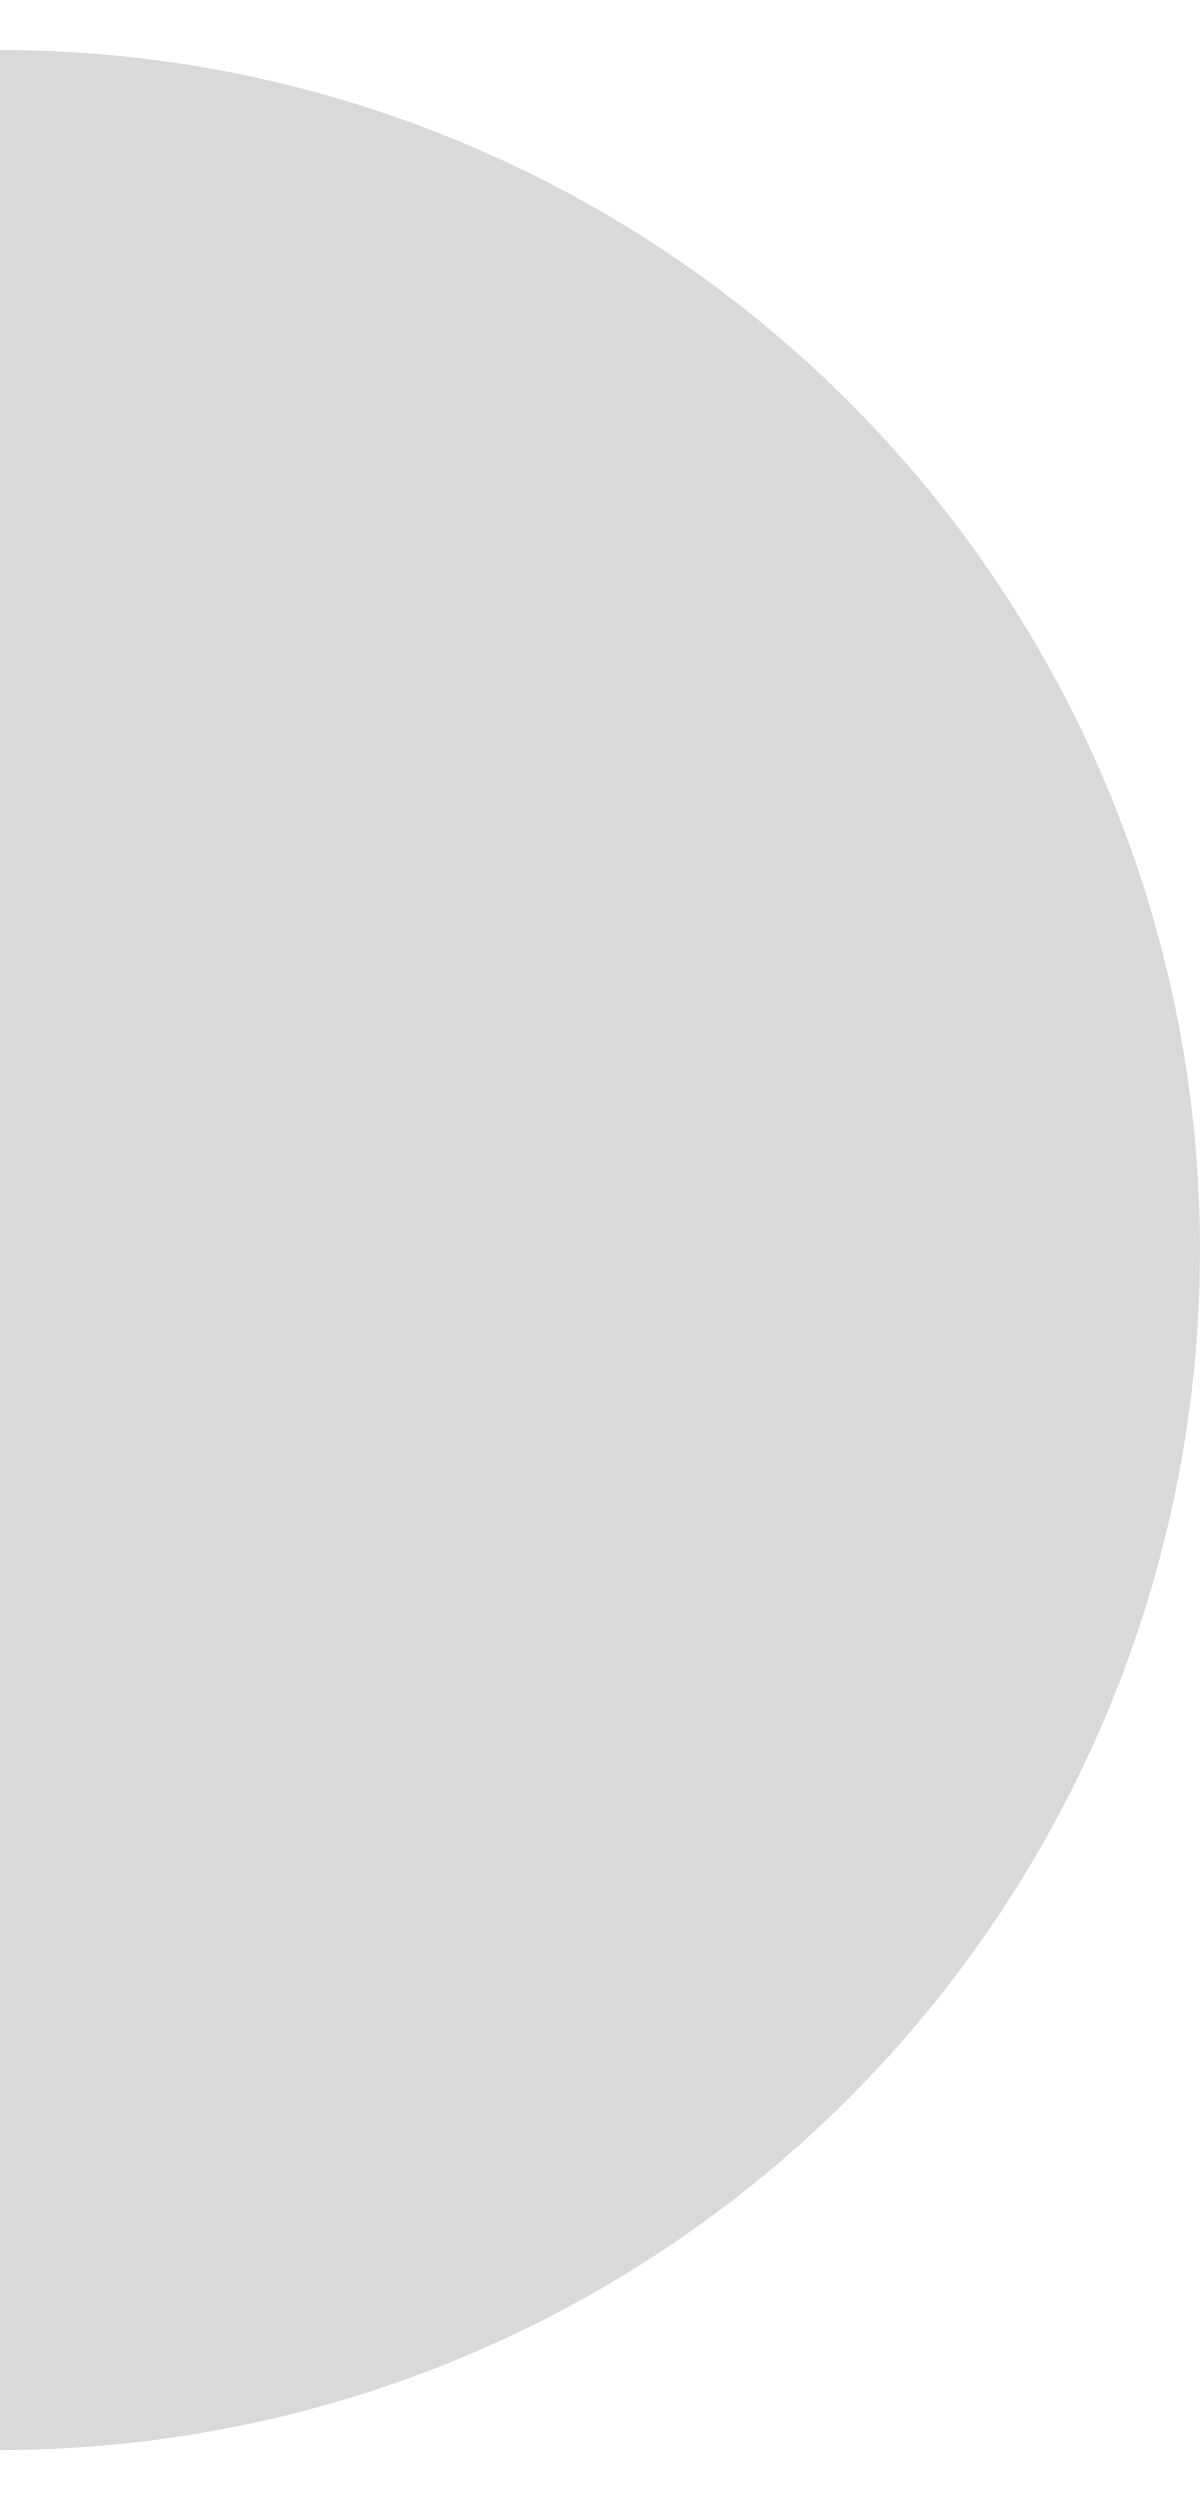
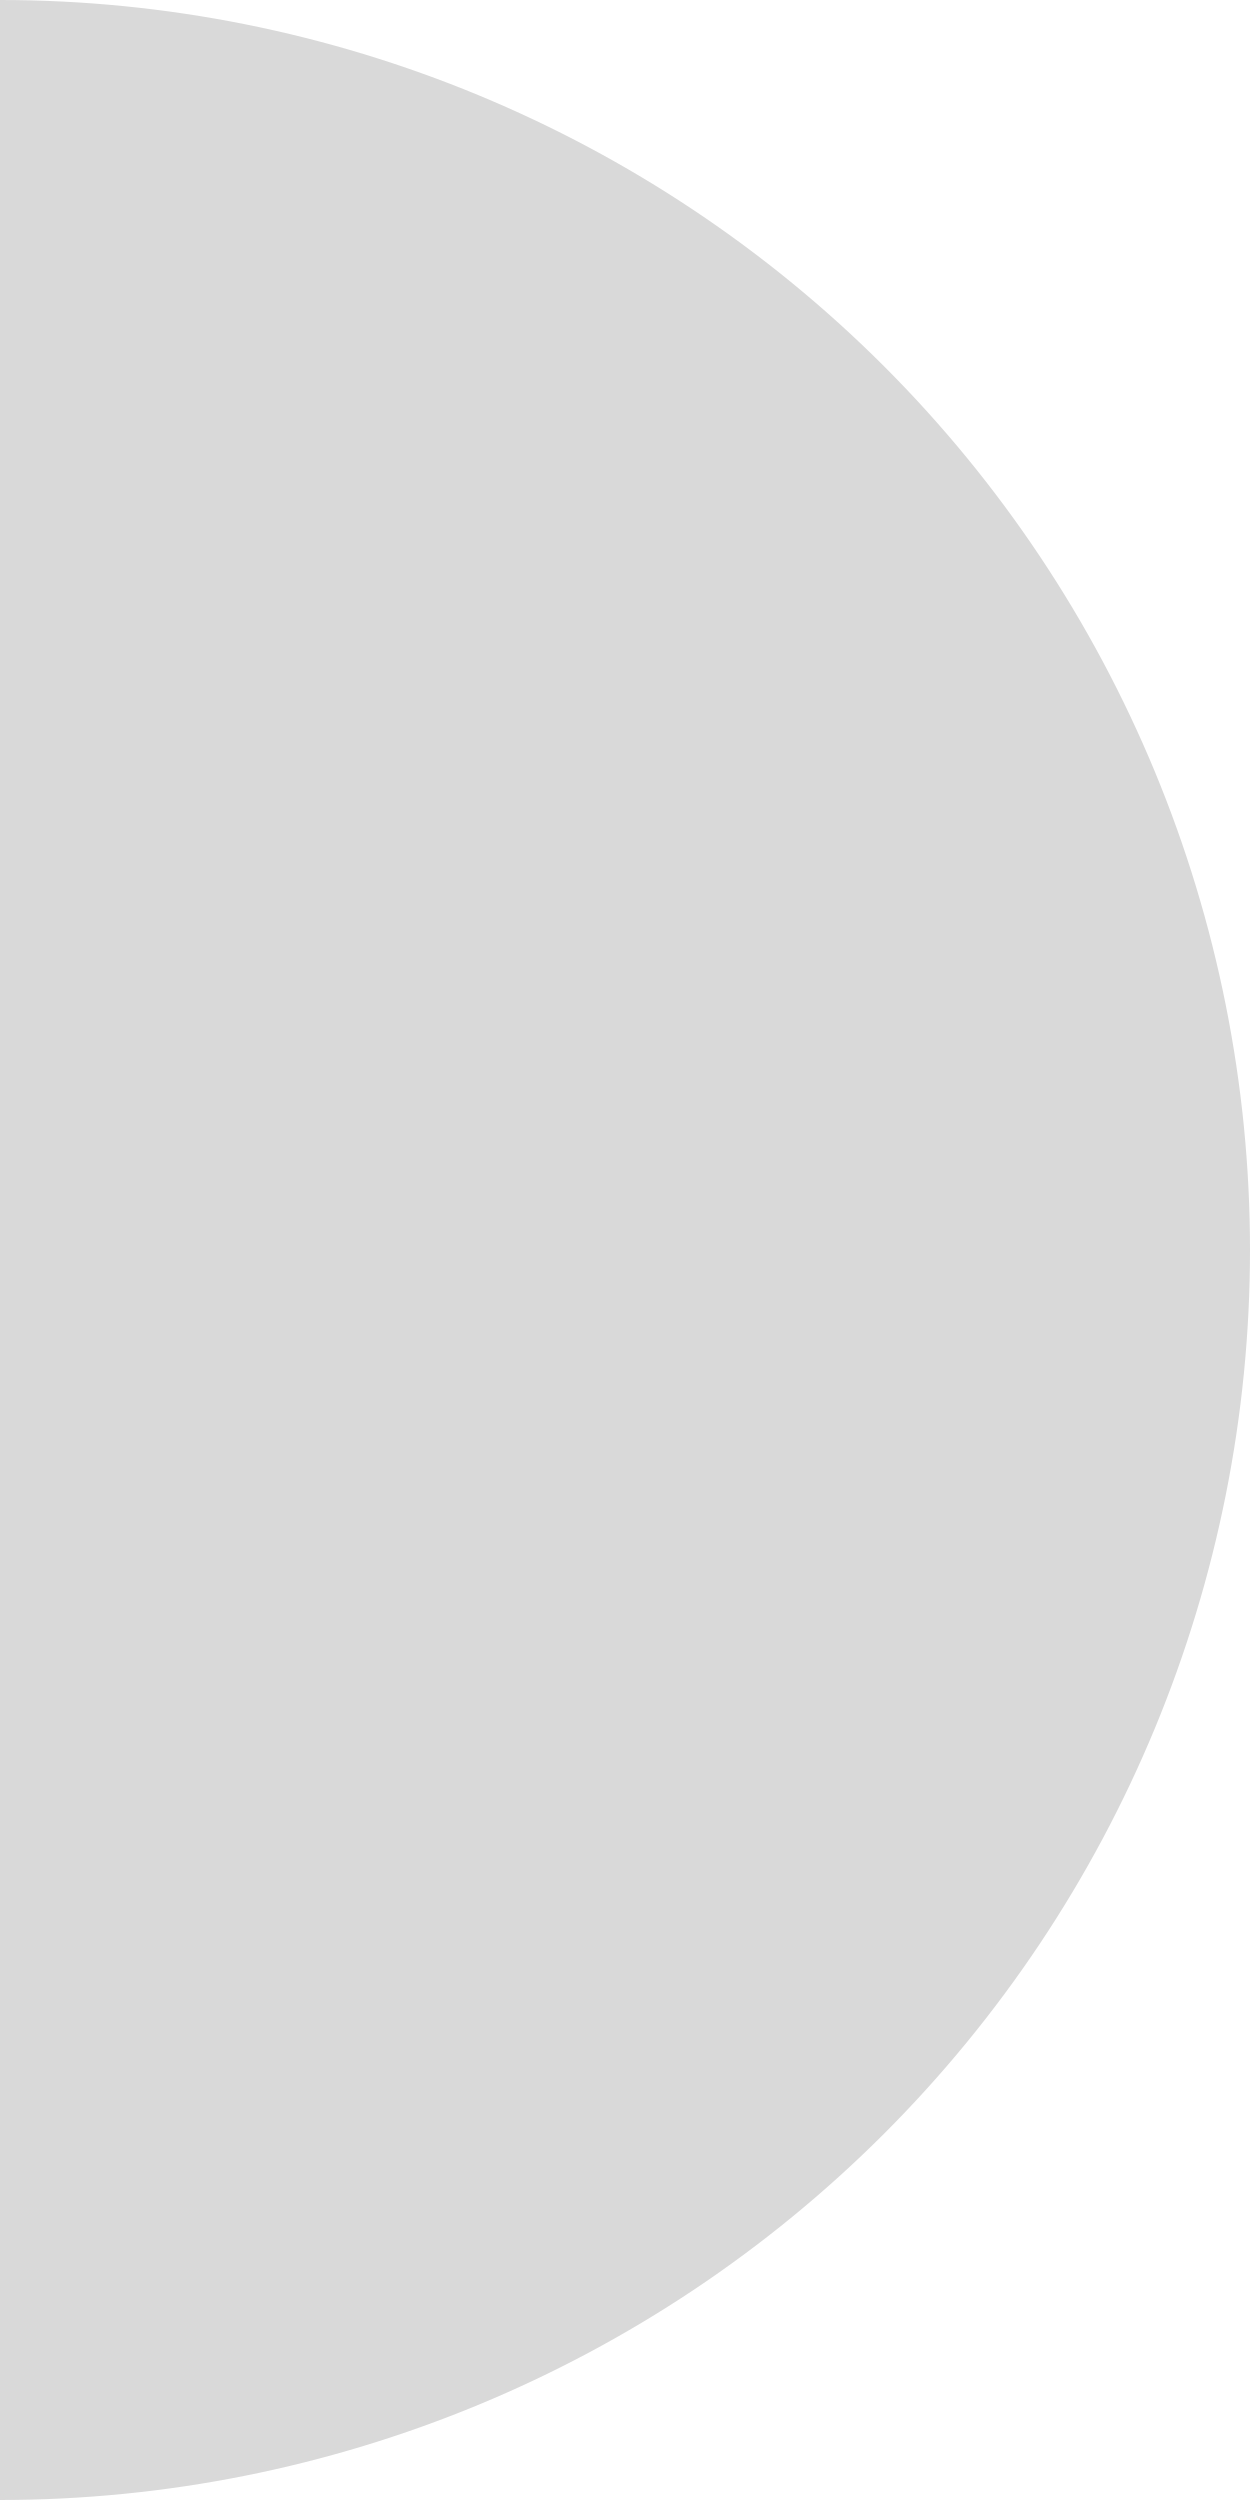
- <svg xmlns="http://www.w3.org/2000/svg" width="72" height="150" viewBox="0 0 100 200" fill="none">
+ <svg xmlns="http://www.w3.org/2000/svg" viewBox="0 0 100 200" fill="none">
  <path d="M7.62939e-06 200C26.522 200 51.957 189.464 70.711 170.711C89.464 151.957 100 126.522 100 100C100 73.478 89.464 48.043 70.711 29.289C51.957 10.536 26.522 -3.16267e-07 0 0V100L7.62939e-06 200Z" fill="#D9D9D9" />
</svg>
